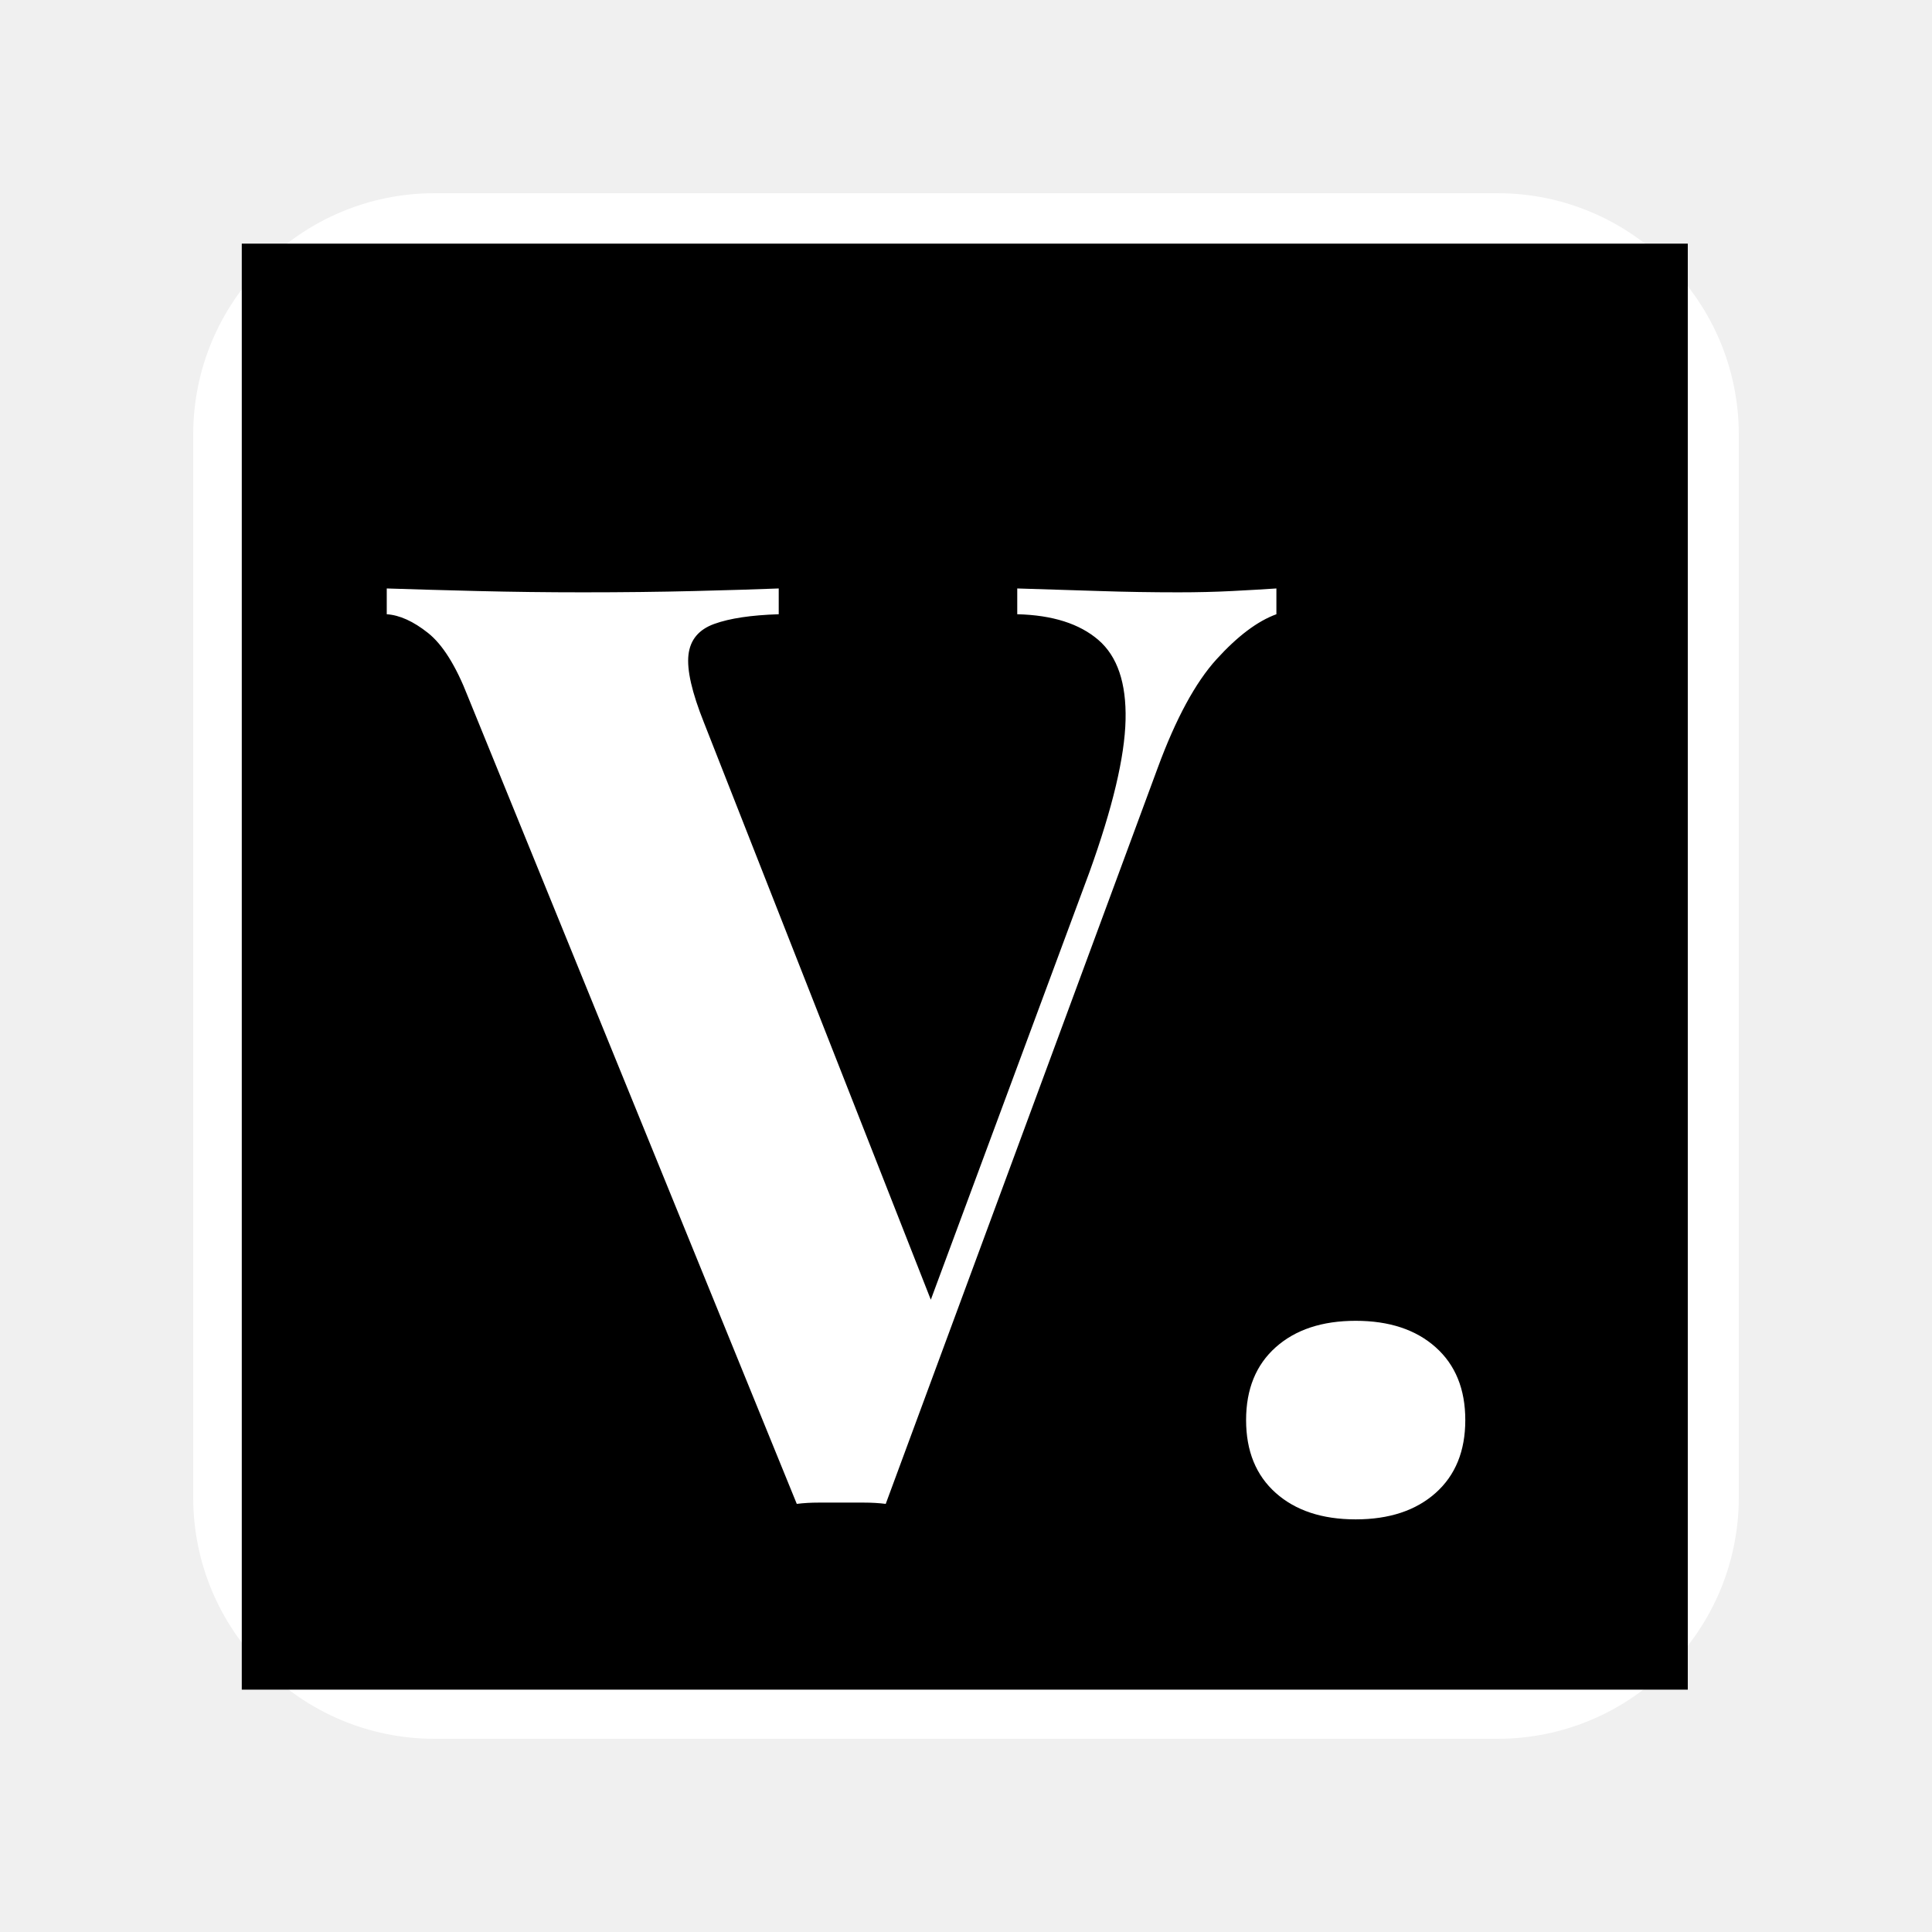
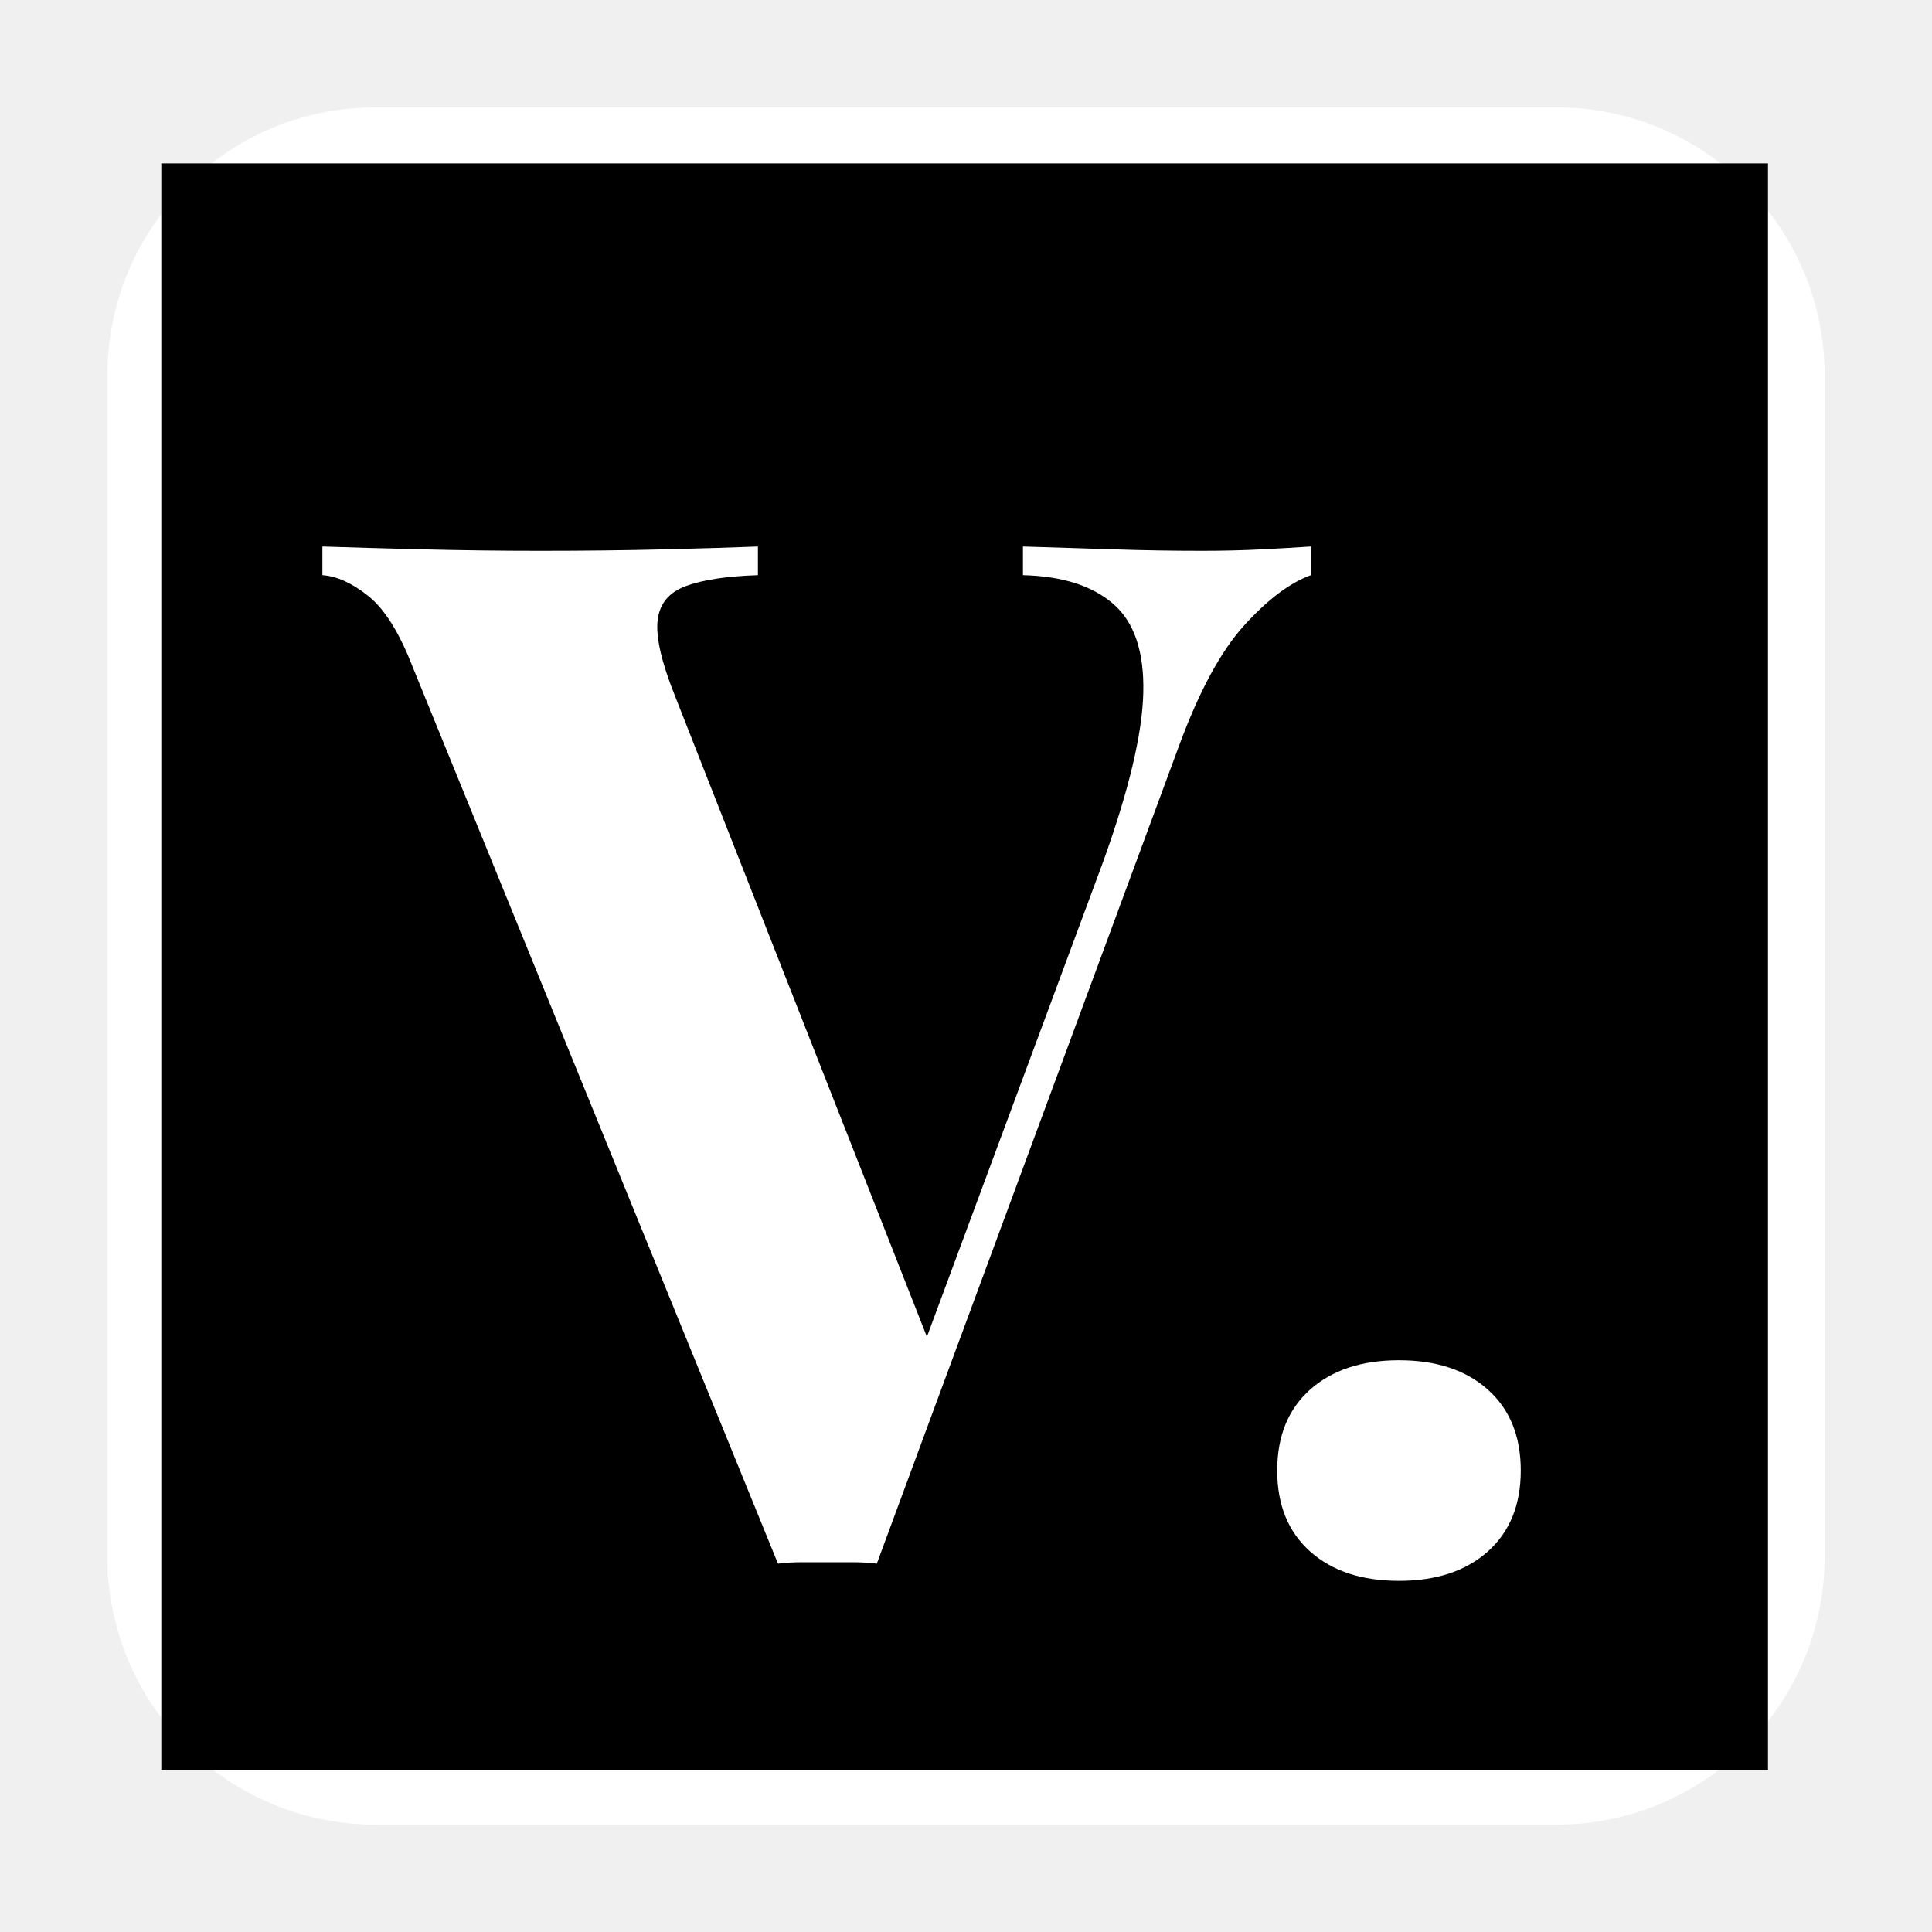
- <svg xmlns="http://www.w3.org/2000/svg" width="2000" zoomAndPan="magnify" viewBox="0 0 1500 1500" height="2000" preserveAspectRatio="xMidYMid meet" version="1.0">
+ <svg xmlns="http://www.w3.org/2000/svg" width="2000" zoomAndPan="magnify" viewBox="75 75 1350 1350" height="2000" preserveAspectRatio="xMidYMid meet" version="1.0">
  <defs>
    <g />
    <clipPath id="f2ae3cd25a">
      <path d="M 150 150 L 1350 150 L 1350 1350 L 150 1350 Z M 150 150 " clip-rule="nonzero" />
    </clipPath>
    <clipPath id="2535534cd7">
      <path d="M 337.5 150 L 1162.5 150 C 1266.055 150 1350 233.945 1350 337.5 L 1350 1162.5 C 1350 1266.055 1266.055 1350 1162.5 1350 L 337.5 1350 C 233.945 1350 150 1266.055 150 1162.5 L 150 337.5 C 150 233.945 233.945 150 337.5 150 Z M 337.5 150 " clip-rule="nonzero" />
    </clipPath>
    <clipPath id="552d1195d3">
      <path d="M 0 0 L 1200 0 L 1200 1200 L 0 1200 Z M 0 0 " clip-rule="nonzero" />
    </clipPath>
    <clipPath id="9cb3a9f96e">
      <path d="M 187.5 0 L 1012.5 0 C 1116.055 0 1200 83.945 1200 187.5 L 1200 1012.5 C 1200 1116.055 1116.055 1200 1012.5 1200 L 187.5 1200 C 83.945 1200 0 1116.055 0 1012.5 L 0 187.5 C 0 83.945 83.945 0 187.5 0 Z M 187.5 0 " clip-rule="nonzero" />
    </clipPath>
    <clipPath id="b82ee50f76">
      <rect x="0" width="1200" y="0" height="1200" />
    </clipPath>
    <clipPath id="2204d9795b">
      <path d="M 187.715 189.148 L 1312.285 189.148 L 1312.285 1311.828 L 187.715 1311.828 Z M 187.715 189.148 " clip-rule="nonzero" />
    </clipPath>
    <clipPath id="e0849b7854">
      <path d="M 0.715 0.148 L 1124 0.148 L 1124 1122.828 L 0.715 1122.828 Z M 0.715 0.148 " clip-rule="nonzero" />
    </clipPath>
    <clipPath id="097dcec387">
      <rect x="0" width="1126" y="0" height="1123" />
    </clipPath>
  </defs>
  <g clip-path="url(#f2ae3cd25a)">
    <g clip-path="url(#2535534cd7)">
      <g transform="matrix(1, 0, 0, 1, 150, 150)">
        <g clip-path="url(#b82ee50f76)">
          <g clip-path="url(#552d1195d3)">
            <g clip-path="url(#9cb3a9f96e)">
              <rect x="-480" width="2160" fill="#ffffff" height="2160" y="-480" fill-opacity="1" />
            </g>
          </g>
        </g>
      </g>
    </g>
  </g>
  <g clip-path="url(#2204d9795b)">
    <g transform="matrix(1, 0, 0, 1, 187, 189)">
      <g clip-path="url(#097dcec387)">
        <g clip-path="url(#e0849b7854)">
          <path fill="#000000" d="M 0.715 0.148 L 1123.395 0.148 L 1123.395 1122.828 L 0.715 1122.828 Z M 0.715 0.148 " fill-opacity="1" fill-rule="nonzero" />
        </g>
      </g>
    </g>
  </g>
  <g fill="#ffffff" fill-opacity="1">
    <g transform="translate(312.2888, 1165.614)">
      <g>
        <path d="M 678.703 -708.734 L 678.703 -688.719 C 664.023 -683.383 648.508 -671.707 632.156 -653.688 C 615.812 -635.664 600.629 -607.633 586.609 -569.594 L 375.391 2 C 370.055 1.332 364.383 1 358.375 1 C 352.363 1 346.359 1 340.359 1 C 335.016 1 329.336 1 323.328 1 C 317.328 1 311.66 1.332 306.328 2 L 51.047 -624.656 C 41.703 -648.676 31.359 -665.191 20.016 -674.203 C 8.672 -683.211 -2.004 -688.051 -12.016 -688.719 L -12.016 -708.734 C 8.004 -708.066 31.531 -707.398 58.562 -706.734 C 85.594 -706.066 112.785 -705.734 140.141 -705.734 C 170.836 -705.734 199.703 -706.066 226.734 -706.734 C 253.766 -707.398 275.625 -708.066 292.312 -708.734 L 292.312 -688.719 C 270.945 -688.051 254.258 -685.547 242.25 -681.203 C 230.238 -676.867 223.566 -668.863 222.234 -657.188 C 220.898 -645.508 224.906 -627.988 234.25 -604.625 L 416.438 -141.141 L 395.406 -116.125 L 533.562 -488.516 C 551.582 -538.566 560.926 -577.938 561.594 -606.625 C 562.258 -635.32 555.25 -656.008 540.562 -668.688 C 525.883 -681.375 504.863 -688.051 477.5 -688.719 L 477.5 -708.734 C 500.188 -708.066 521.539 -707.398 541.562 -706.734 C 561.582 -706.066 581.938 -705.734 602.625 -705.734 C 617.312 -705.734 631.16 -706.066 644.172 -706.734 C 657.18 -707.398 668.691 -708.066 678.703 -708.734 Z M 678.703 -708.734 " />
      </g>
    </g>
  </g>
  <g fill="#ffffff" fill-opacity="1">
    <g transform="translate(917.4162, 1165.614)">
      <g>
        <path d="M 135.141 -140.141 C 161.172 -140.141 181.859 -133.301 197.203 -119.625 C 212.555 -105.945 220.234 -87.094 220.234 -63.062 C 220.234 -39.039 212.555 -20.188 197.203 -6.5 C 181.859 7.176 161.172 14.016 135.141 14.016 C 109.109 14.016 88.414 7.176 73.062 -6.5 C 57.719 -20.188 50.047 -39.039 50.047 -63.062 C 50.047 -87.094 57.719 -105.945 73.062 -119.625 C 88.414 -133.301 109.109 -140.141 135.141 -140.141 Z M 135.141 -140.141 " />
      </g>
    </g>
  </g>
</svg>
